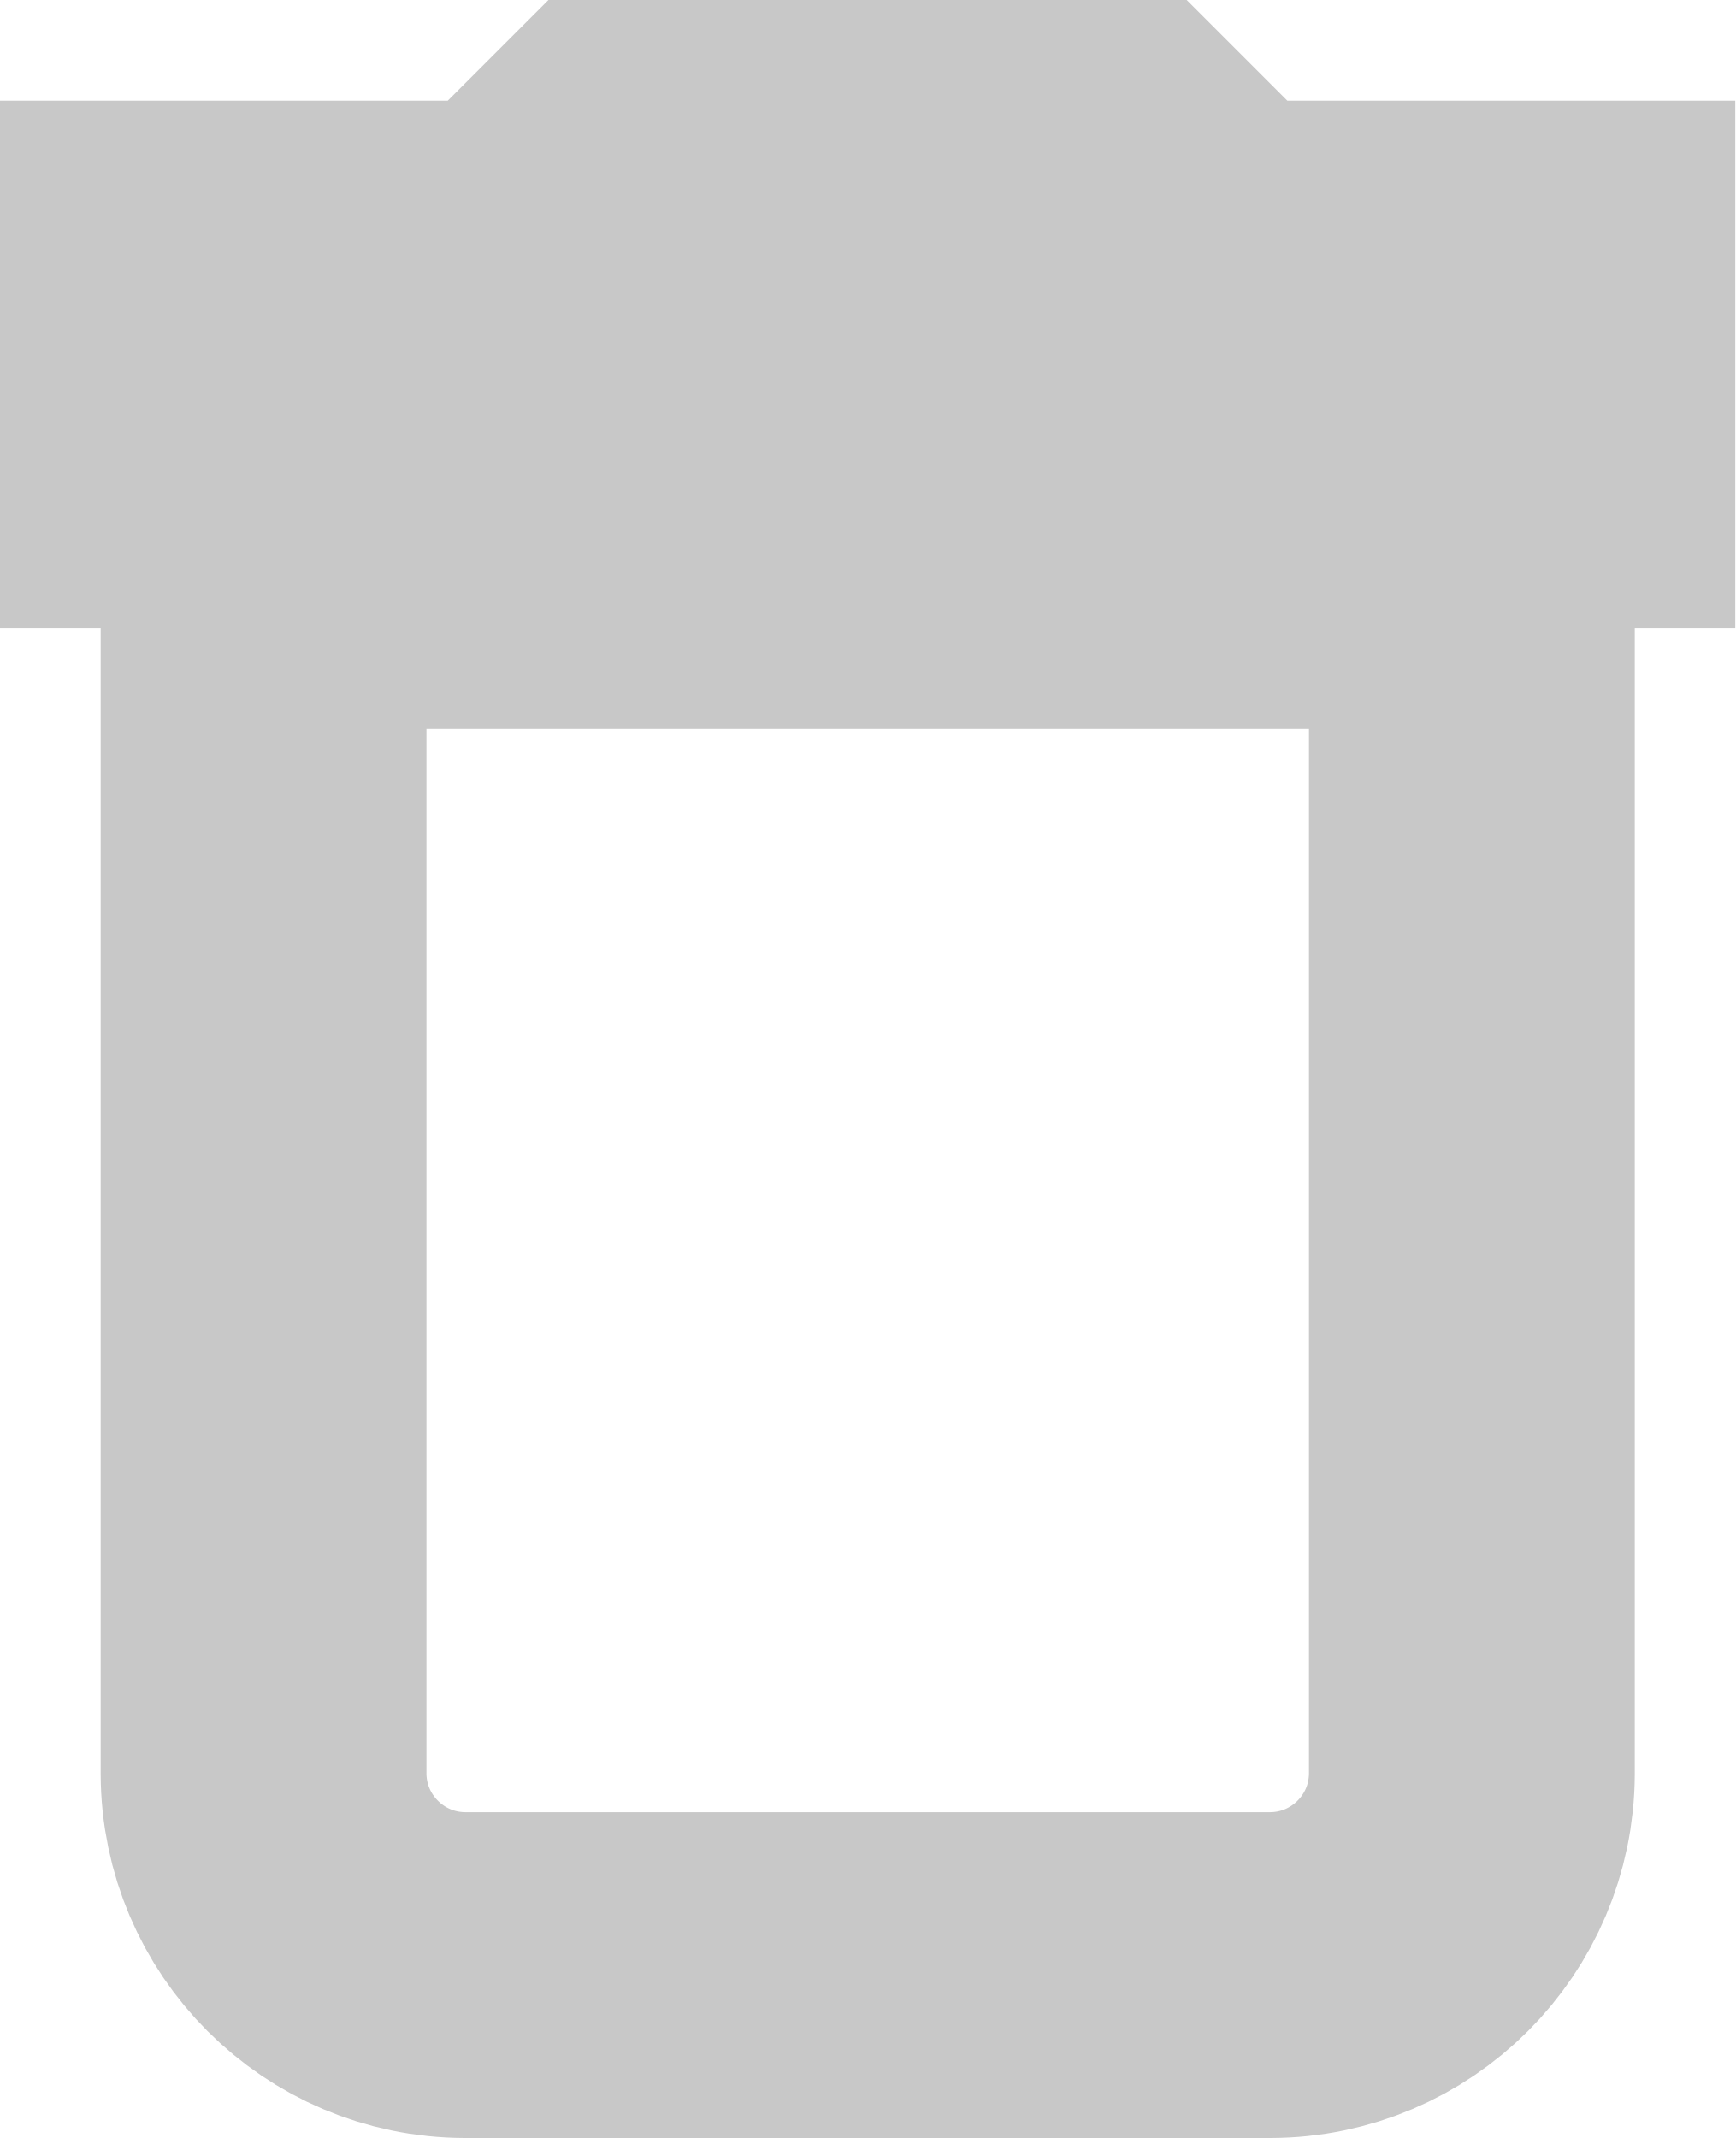
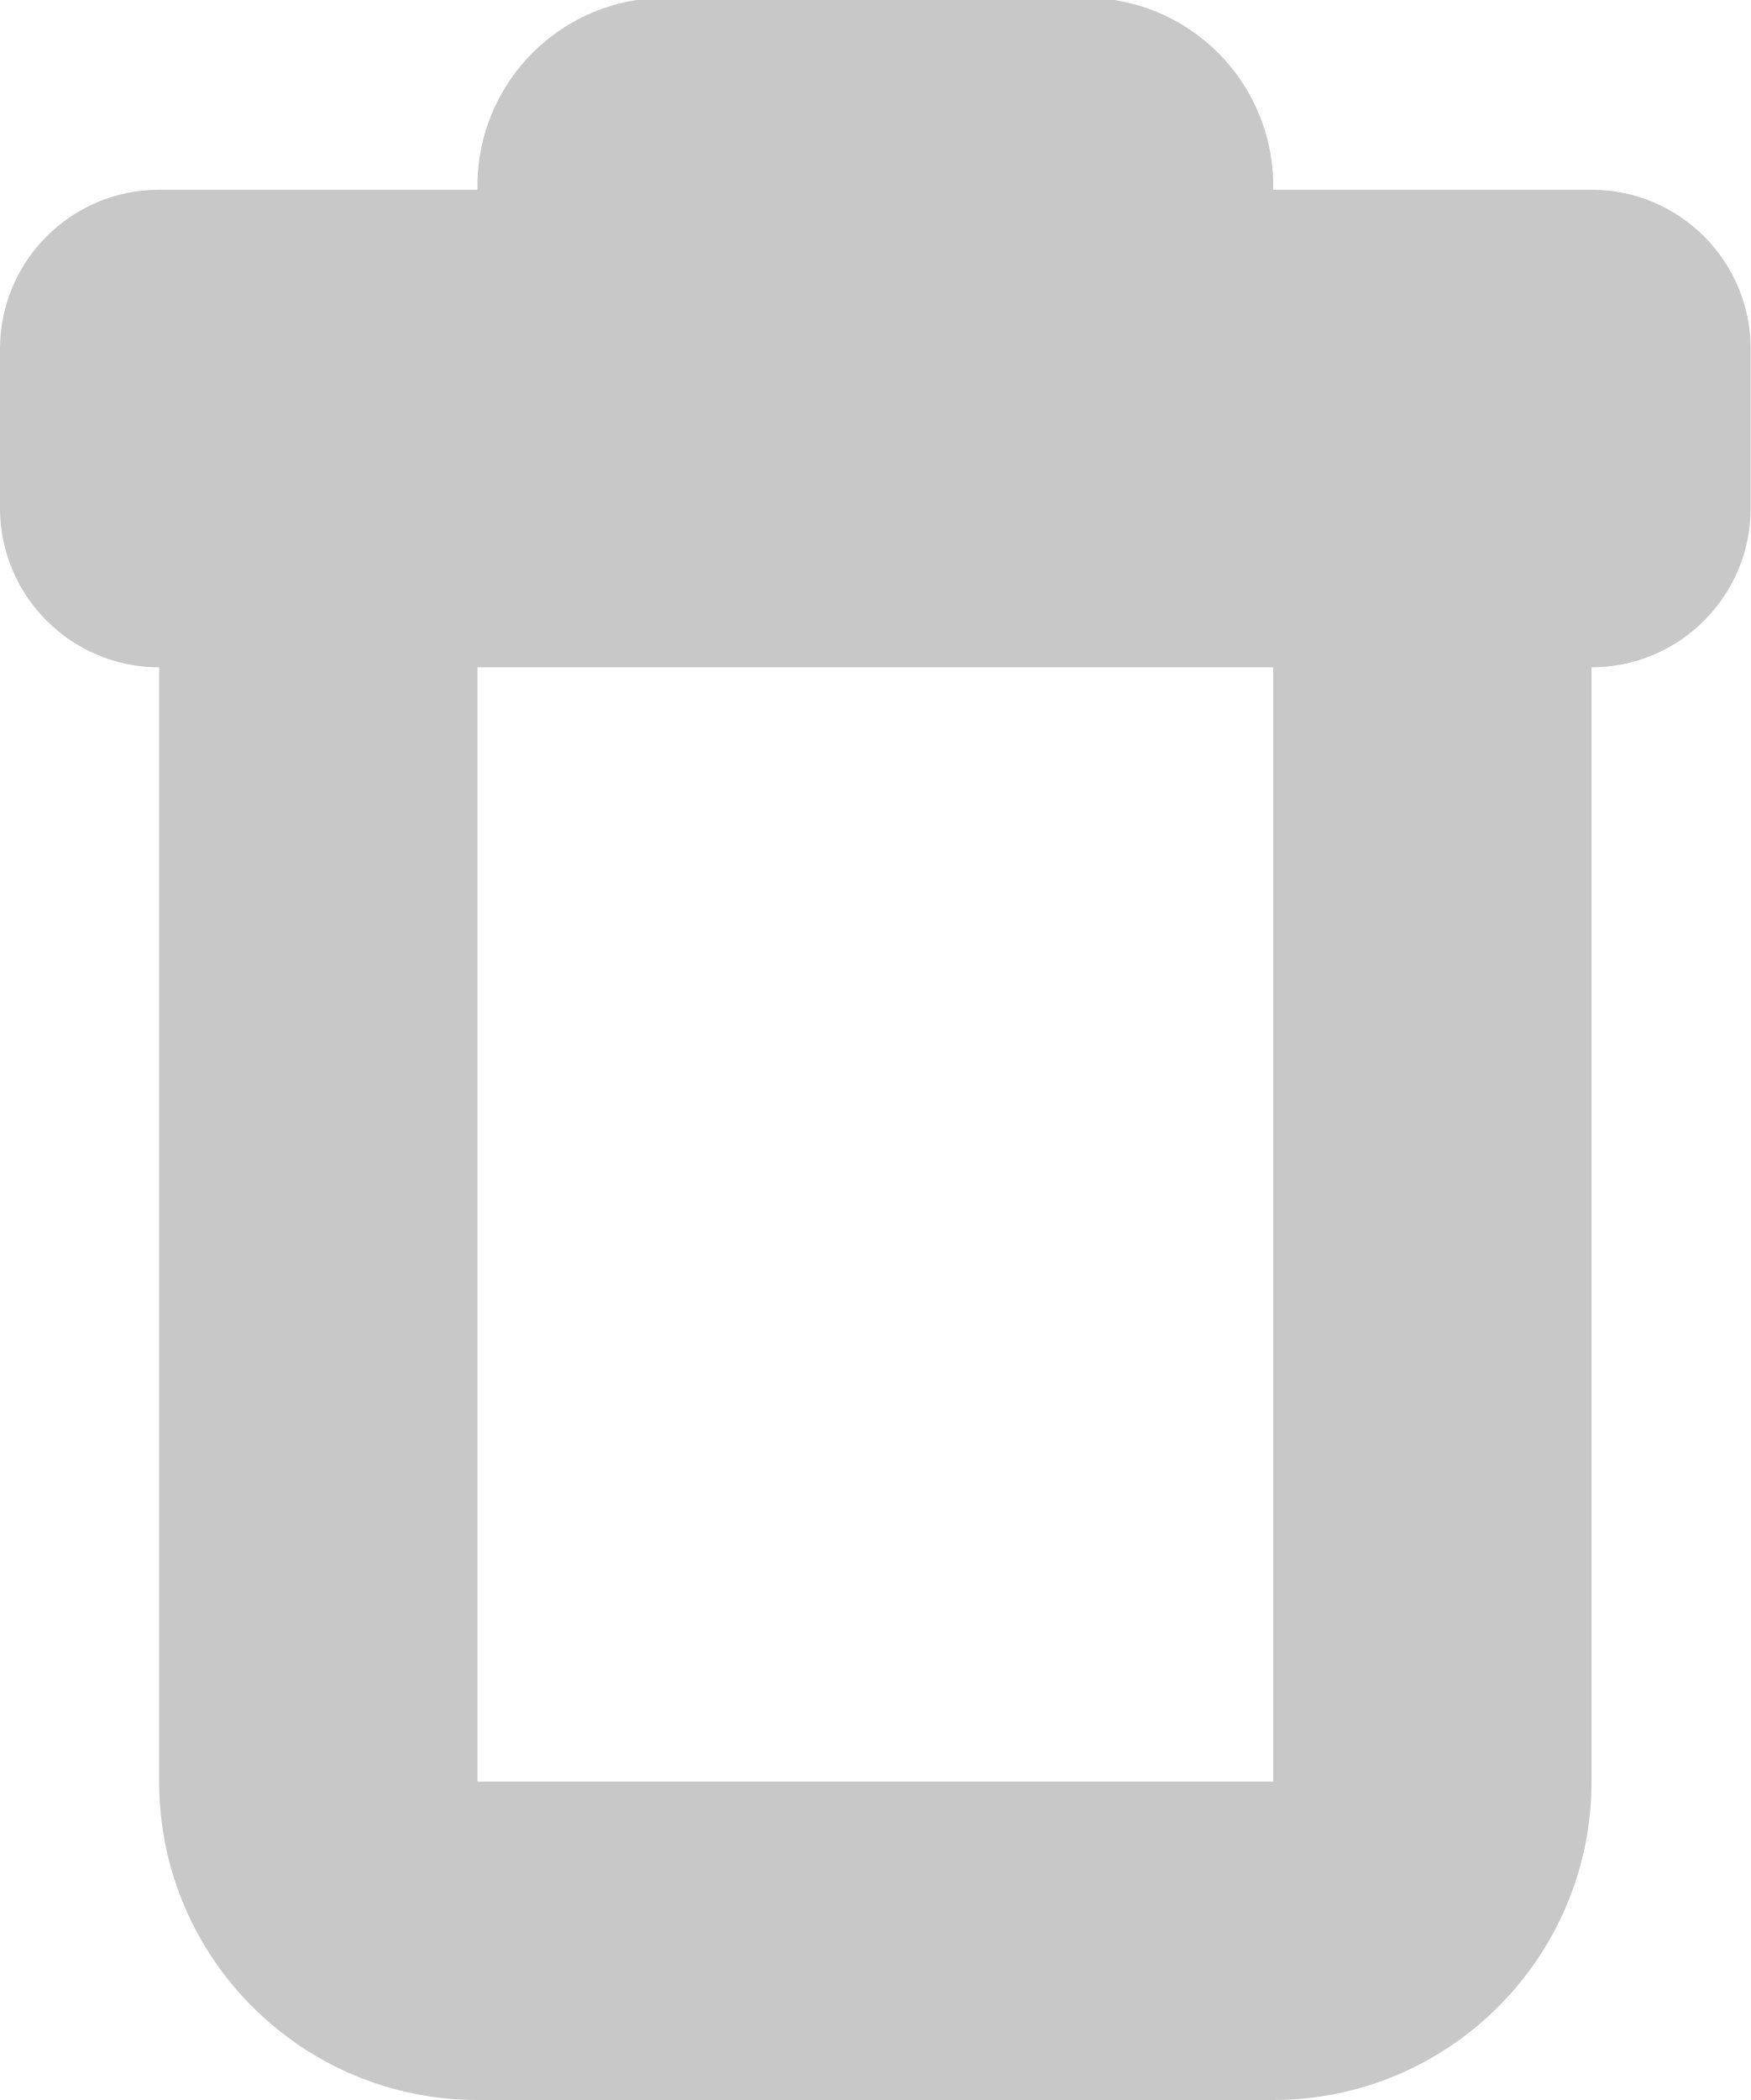
- <svg xmlns="http://www.w3.org/2000/svg" width="10.653" height="13.125" viewBox="0 0 10.653 13.125">
-   <path id="Icon_material-delete" data-name="Icon material-delete" d="M8.118,14.389a1.24,1.24,0,0,0,1.236,1.236H14.3a1.24,1.24,0,0,0,1.236-1.236V6.972H8.118Zm8.035-9.271H13.989L13.371,4.5h-3.09l-.618.618H7.5V6.354h8.653Z" transform="translate(-6.5 -3.5)" fill="none" stroke="#c8c8c8" stroke-width="2" />
+ <svg xmlns="http://www.w3.org/2000/svg" width="11.001" height="13.192" viewBox="0 0 11.001 13.192">
+   <path id="delete" d="M-776-1289a2,2,0,0,1-2-2v-7a1,1,0,0,1-1-1v-1a1,1,0,0,1,1-1h2a1.182,1.182,0,0,1,1-1.192h3a1.182,1.182,0,0,1,1,1.192h2a1,1,0,0,1,1,1v1a1,1,0,0,1-1,1v7a2,2,0,0,1-2,2Zm0-2h5v-7h-5Z" transform="translate(779 1302.192)" fill="#c8c8c8" />
</svg>
